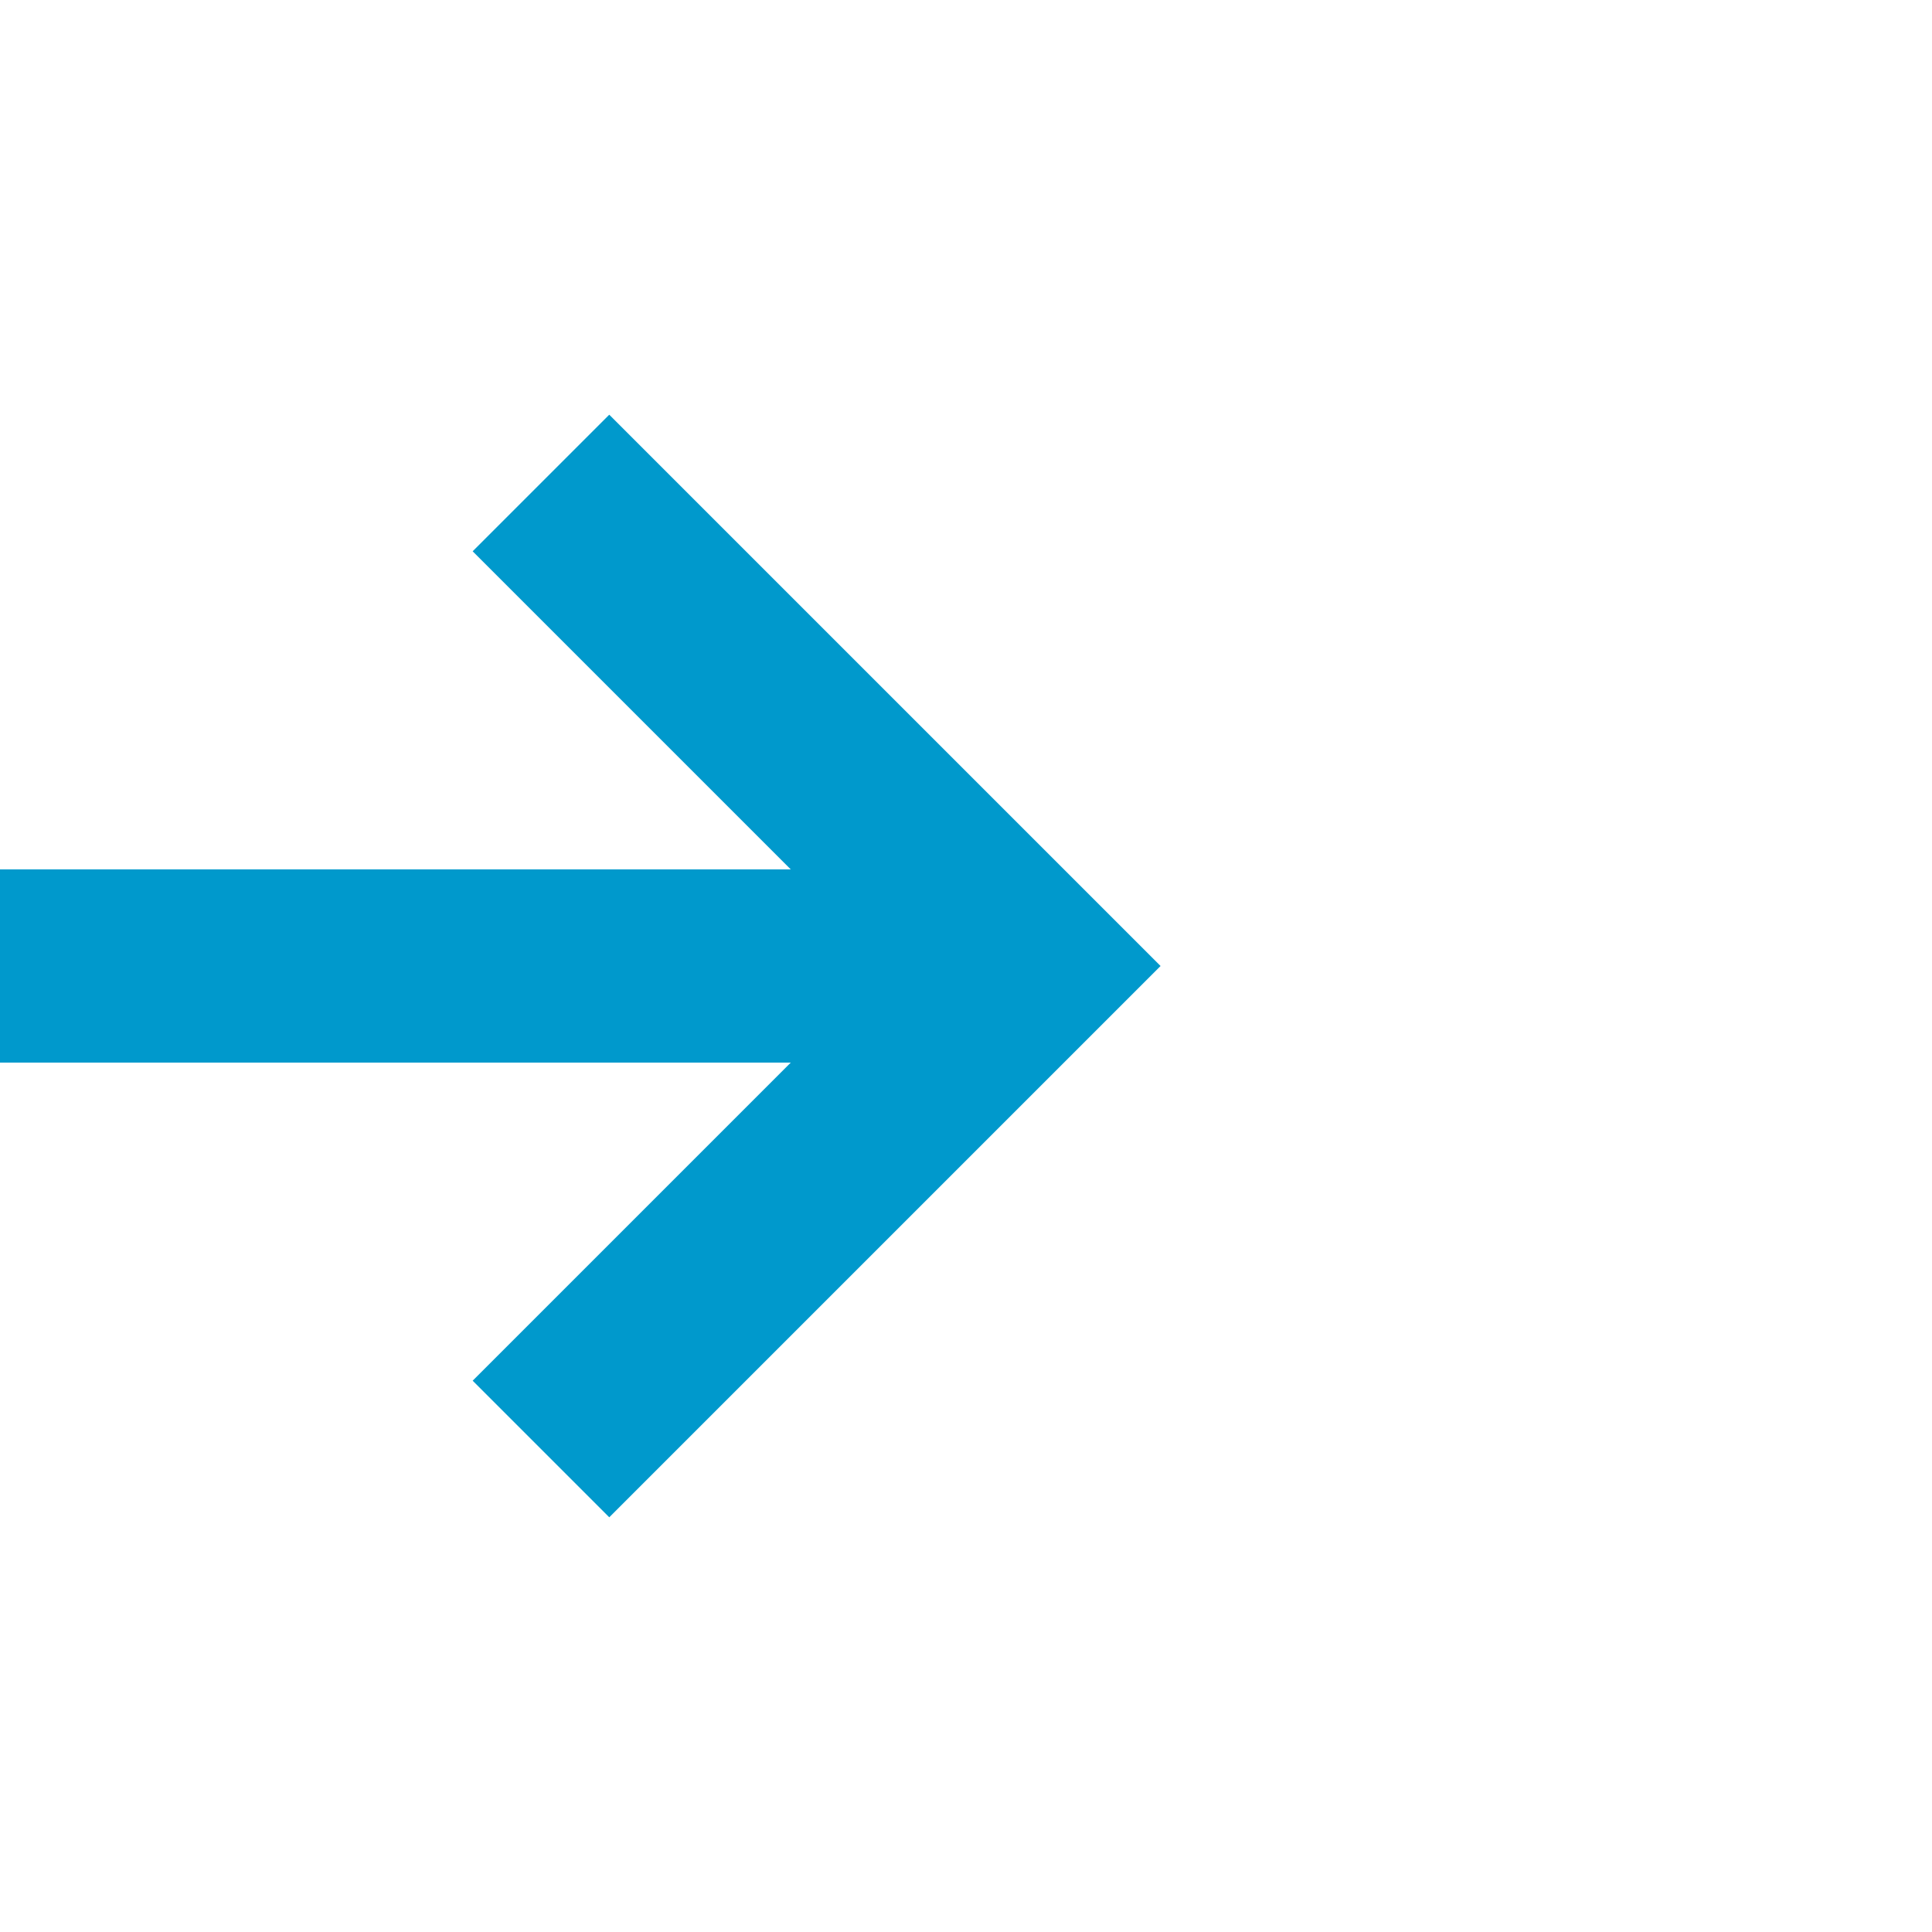
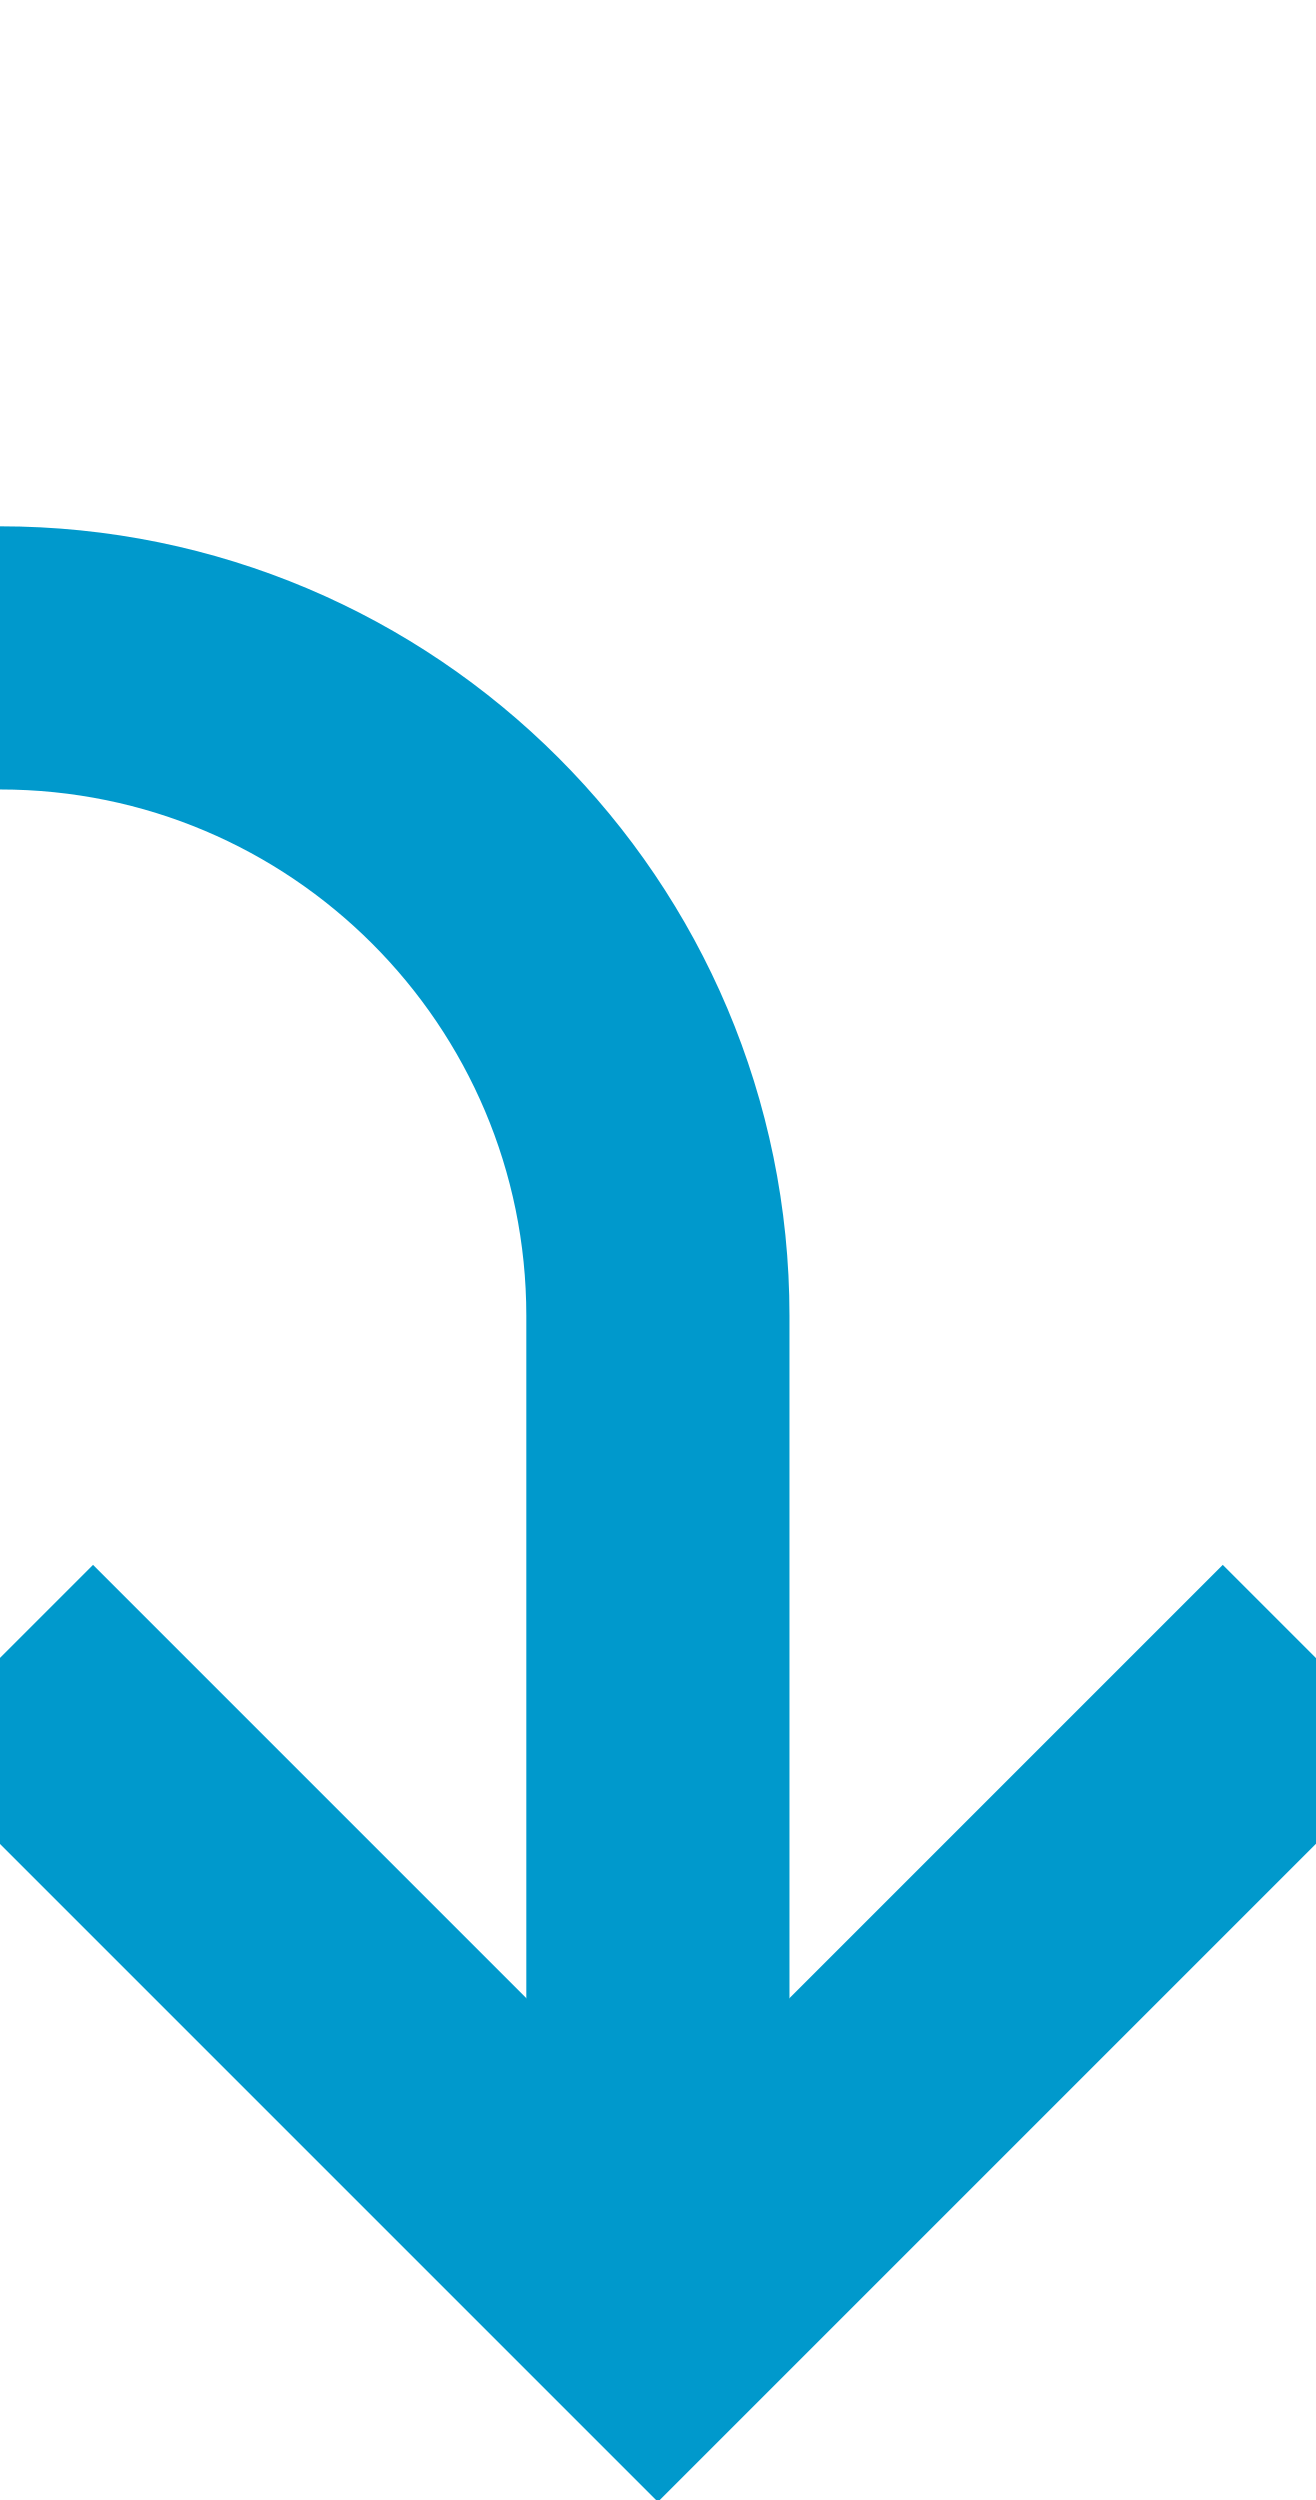
- <svg xmlns="http://www.w3.org/2000/svg" version="1.1" width="20px" height="20px" preserveAspectRatio="xMinYMid meet" viewBox="1631 1286  20 18">
-   <path d="M 969 1398  L 1257 1398  A 5 5 0 0 0 1262 1393 L 1262 1300  A 5 5 0 0 1 1267 1295 L 1641 1295  " stroke-width="2" stroke="#0099cc" fill="none" />
-   <path d="M 1635.893 1290.707  L 1640.186 1295  L 1635.893 1299.293  L 1637.307 1300.707  L 1642.307 1295.707  L 1643.014 1295  L 1642.307 1294.293  L 1637.307 1289.293  L 1635.893 1290.707  Z " fill-rule="nonzero" fill="#0099cc" stroke="none" />
+ <svg xmlns="http://www.w3.org/2000/svg" version="1.1" width="10px" height="19px" preserveAspectRatio="xMidYMin meet" viewBox="1966 885  8 19">
+   <path d="M 1015 445  L 1396 445  A 5 5 0 0 1 1401 450 L 1401 885  A 5 5 0 0 0 1406 890 L 1965 890  A 5 5 0 0 1 1970 895 L 1970 902  " stroke-width="2" stroke="#0099cc" fill="none" />
+   <path d="M 1974.293 896.893  L 1970 901.186  L 1965.707 896.893  L 1964.293 898.307  L 1969.293 903.307  L 1970 904.014  L 1970.707 903.307  L 1975.707 898.307  L 1974.293 896.893  Z " fill-rule="nonzero" fill="#0099cc" stroke="none" />
</svg>
